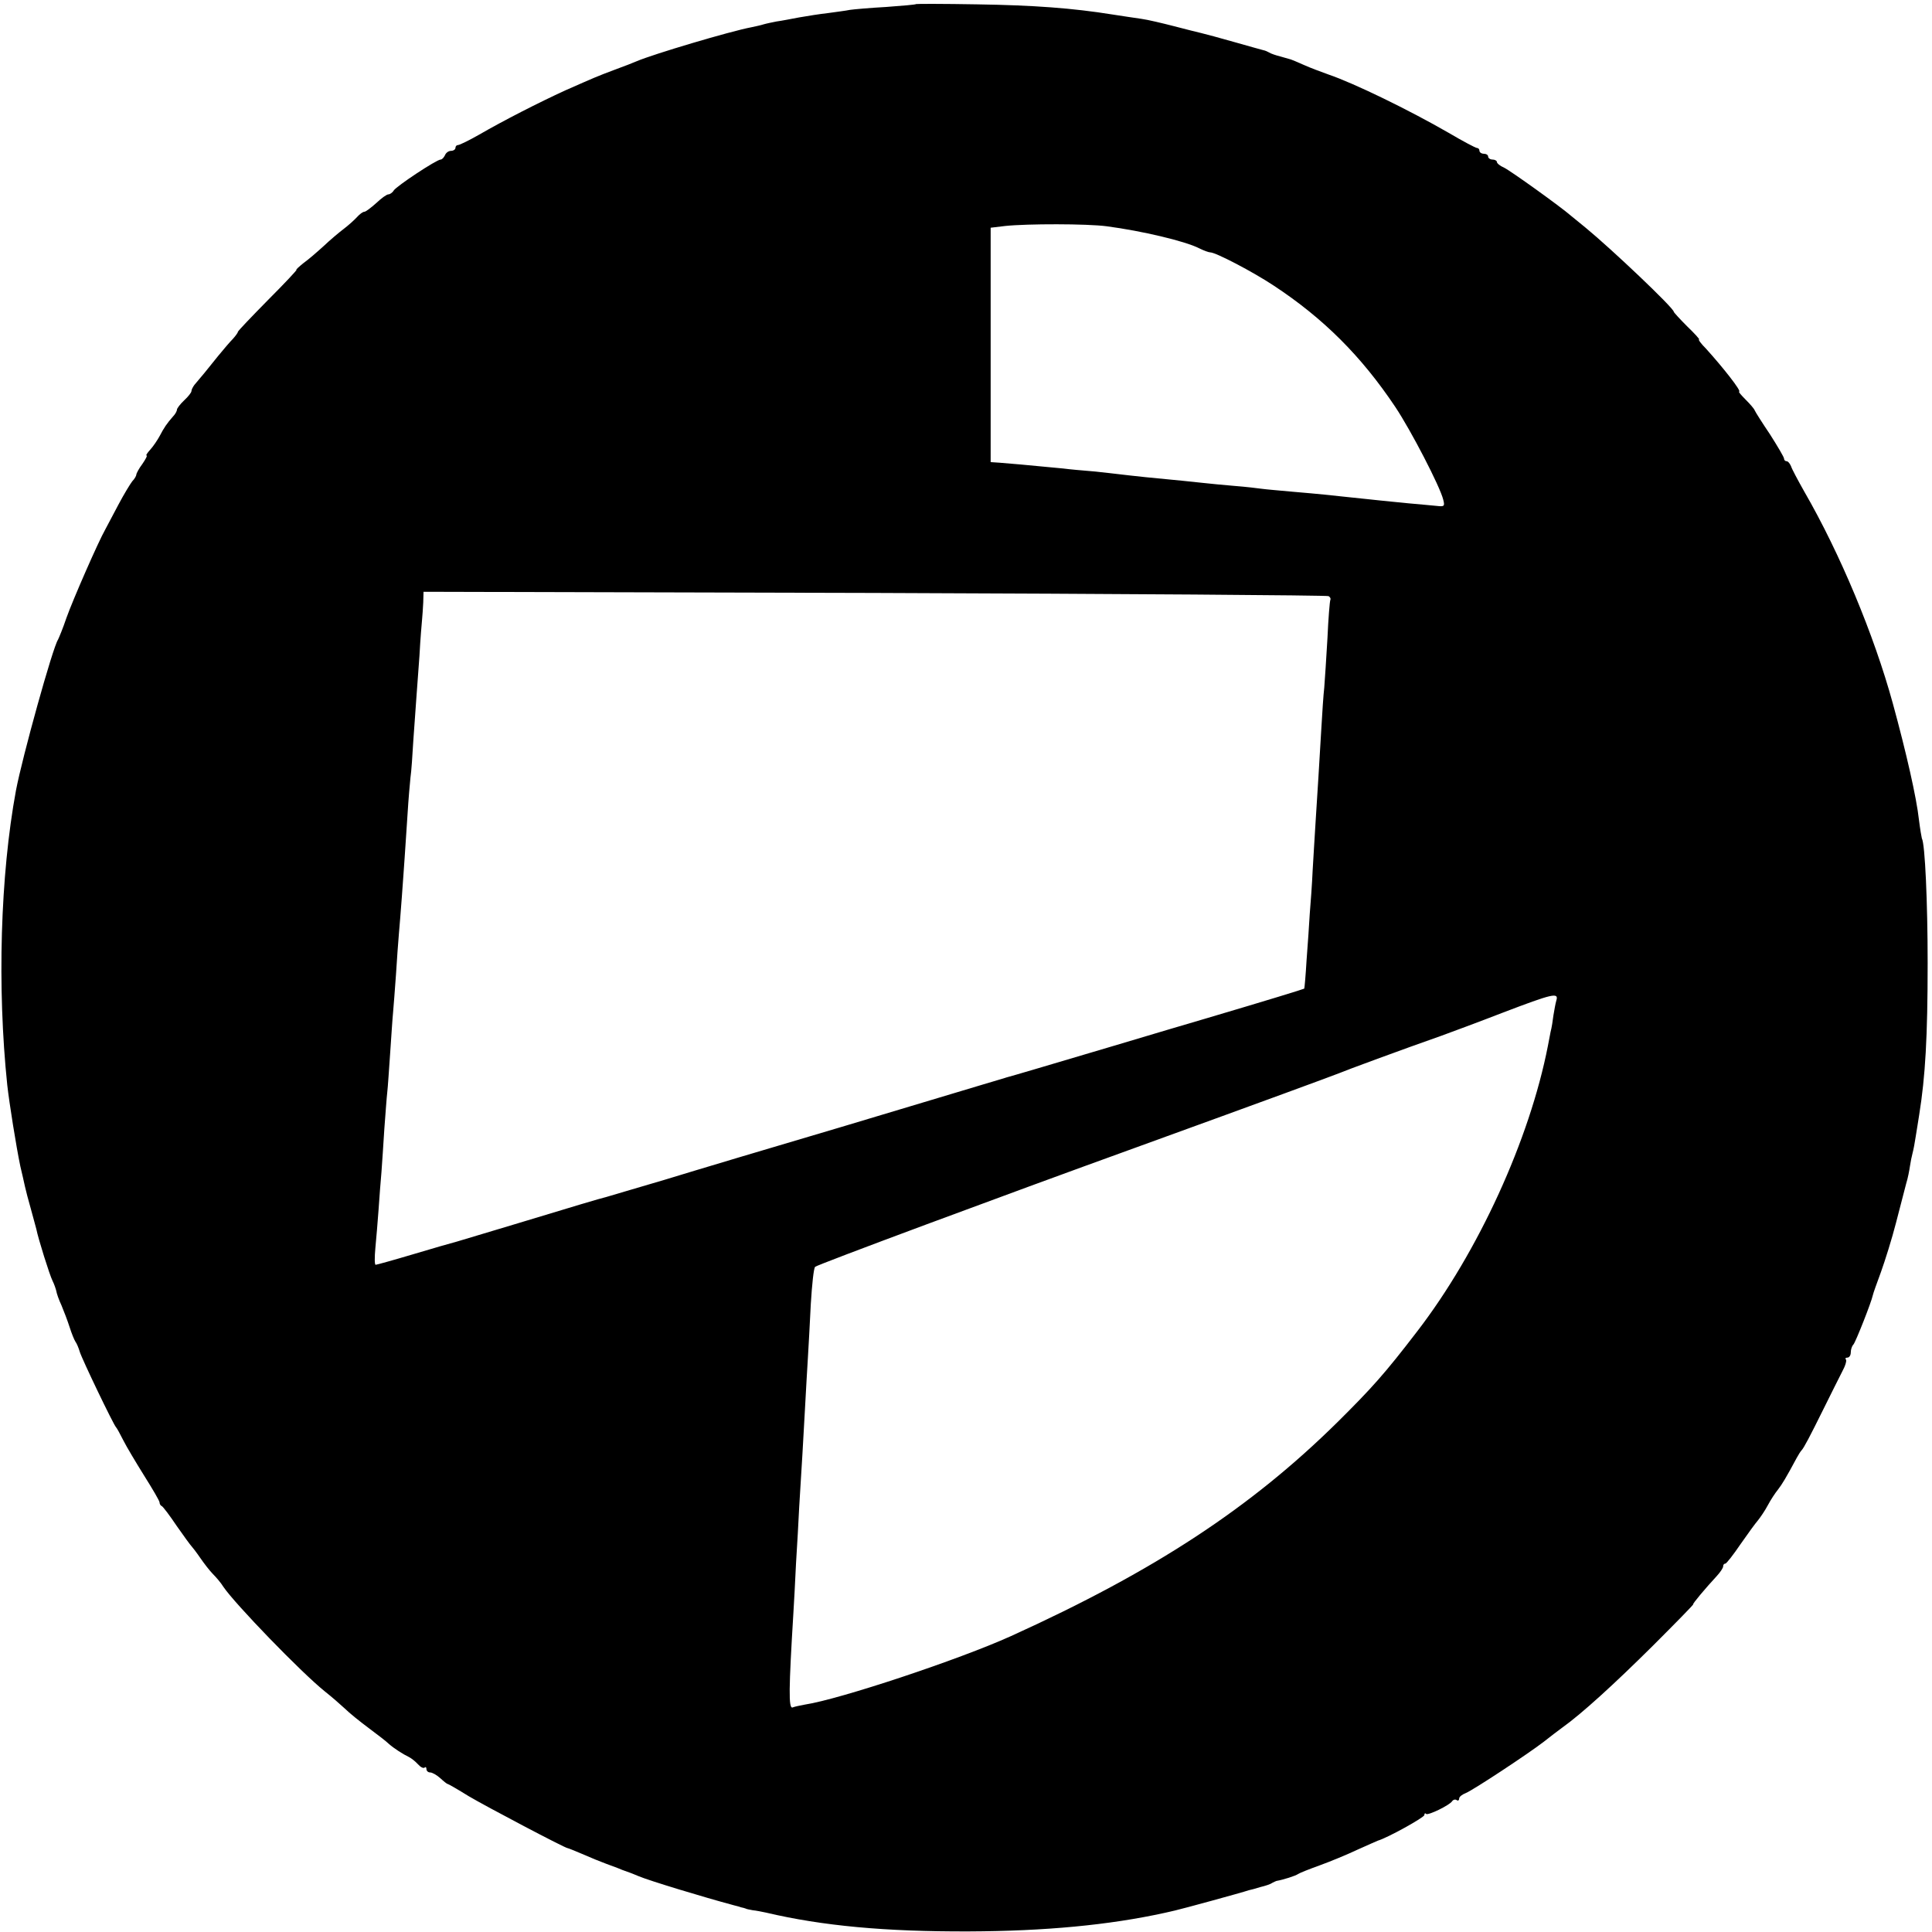
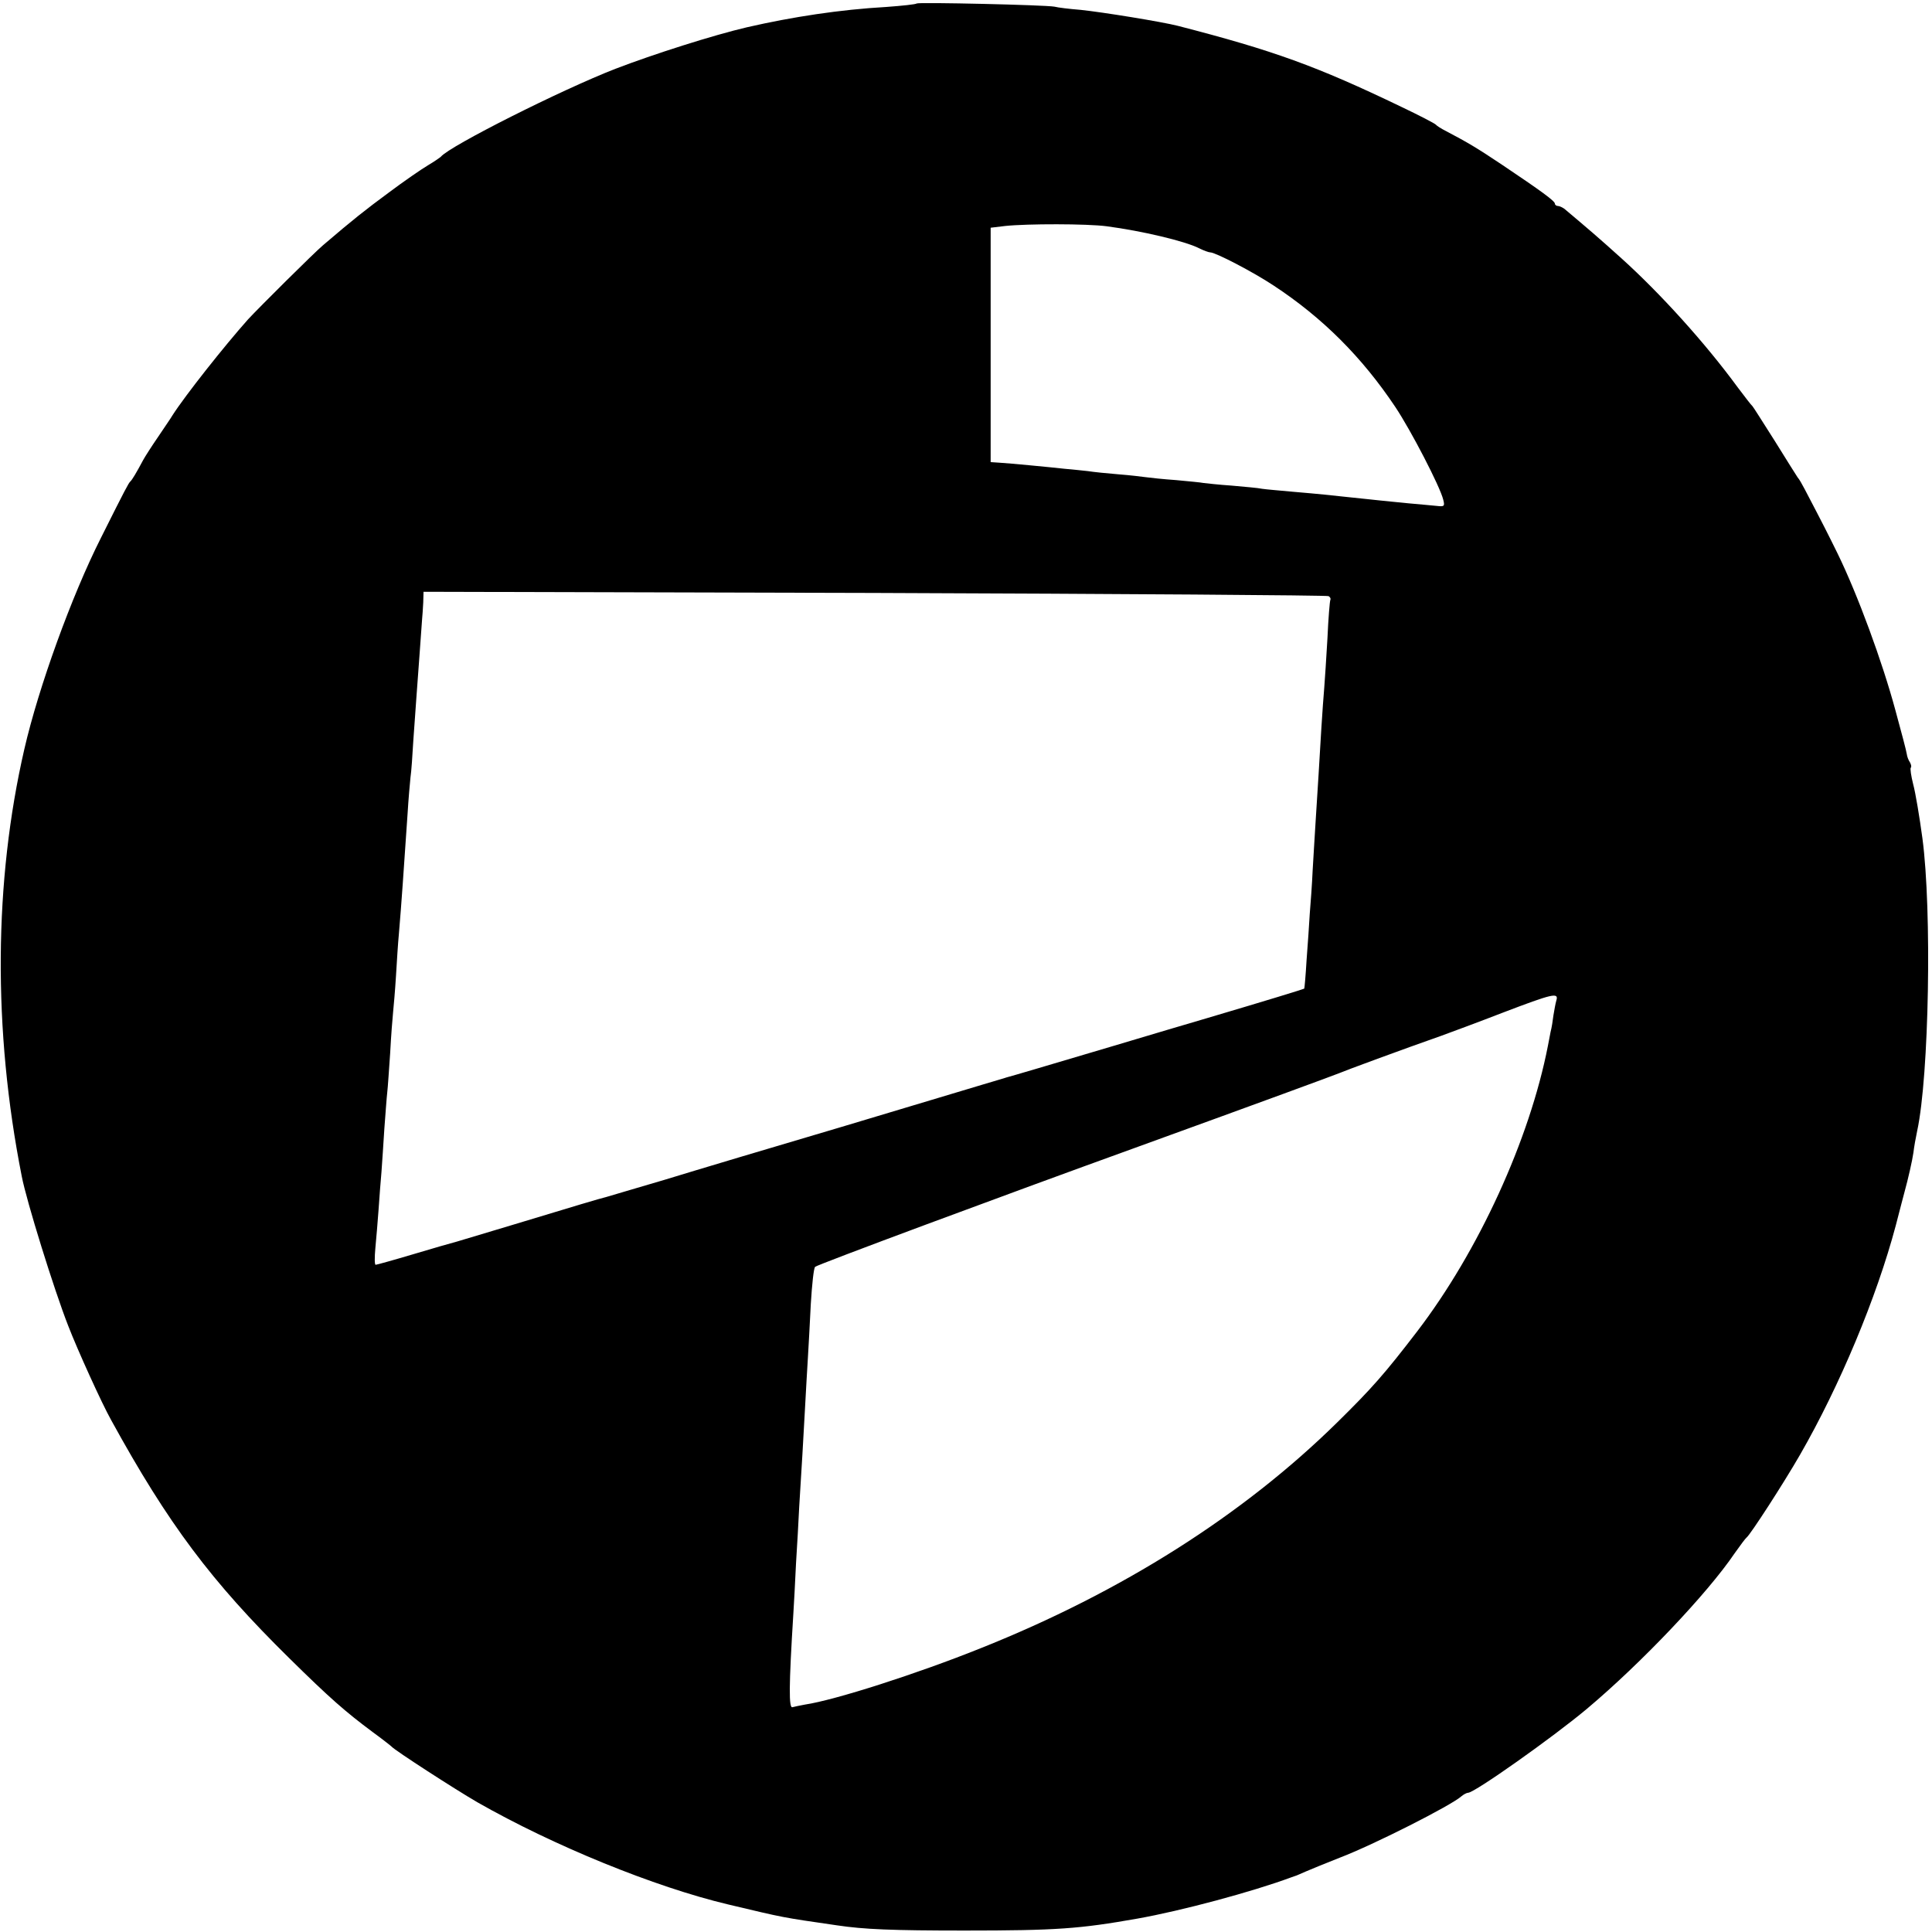
<svg xmlns="http://www.w3.org/2000/svg" version="1.0" width="666pt" height="666pt" viewBox="0 0 666 666" preserveAspectRatio="xMidYMid meet">
  <g transform="translate(0,666) scale(0.1,-0.1)" fill="#000000" stroke="none">
-     <path d="M3158 6646 c-1 -2 -48 -6 -103 -10 -55 -3 -111 -8 -125 -10 -14 -3 -47 -7 -75 -11 -27 -3 -72 -10 -100 -15 -27 -5 -62 -12 -78 -14 -15 -3 -35 -7 -45 -10 -9 -3 -28 -7 -42 -10 -74 -14 -339 -93 -395 -117 -11 -5 -45 -18 -75 -29 -64 -24 -70 -27 -170 -71 -92 -42 -215 -105 -298 -153 -35 -20 -68 -36 -73 -36 -5 0 -9 -4 -9 -10 0 -5 -7 -10 -15 -10 -9 0 -18 -7 -21 -15 -4 -8 -10 -15 -15 -15 -14 0 -153 -92 -162 -107 -4 -7 -13 -13 -18 -13 -6 0 -24 -13 -42 -30 -18 -16 -36 -30 -41 -30 -5 0 -16 -8 -25 -18 -9 -10 -29 -28 -46 -41 -16 -12 -48 -39 -69 -59 -22 -20 -53 -47 -70 -59 -16 -13 -27 -23 -24 -23 3 0 -41 -47 -98 -104 -57 -58 -104 -107 -104 -110 0 -3 -8 -14 -17 -24 -10 -10 -33 -37 -51 -59 -34 -43 -63 -78 -82 -100 -5 -7 -10 -16 -10 -21 0 -5 -11 -19 -25 -32 -14 -13 -25 -28 -25 -32 0 -5 -6 -16 -13 -23 -22 -25 -32 -40 -46 -67 -8 -15 -23 -37 -33 -48 -10 -11 -16 -20 -13 -20 4 0 -3 -13 -14 -29 -12 -16 -21 -33 -21 -37 0 -4 -6 -15 -14 -23 -7 -9 -29 -45 -48 -81 -19 -36 -39 -74 -45 -85 -24 -42 -112 -243 -134 -305 -12 -36 -26 -69 -29 -75 -18 -26 -123 -404 -145 -520 -54 -292 -65 -679 -30 -1015 7 -63 31 -213 45 -280 6 -25 13 -56 16 -70 3 -14 12 -48 20 -76 8 -28 16 -60 19 -70 7 -35 46 -159 56 -179 6 -12 11 -27 13 -35 1 -8 9 -31 18 -50 8 -19 21 -53 28 -75 7 -22 16 -44 20 -50 4 -5 11 -21 15 -35 8 -26 116 -251 125 -260 3 -3 14 -23 25 -45 11 -22 44 -77 72 -122 29 -46 53 -87 53 -92 0 -5 3 -11 8 -13 4 -2 27 -32 51 -68 25 -36 48 -67 51 -70 3 -3 17 -21 30 -40 13 -19 33 -45 44 -56 12 -12 28 -31 36 -44 39 -58 267 -294 349 -360 24 -19 55 -46 70 -60 14 -14 51 -44 82 -67 31 -23 62 -47 70 -55 17 -15 48 -35 69 -45 8 -4 22 -15 31 -25 9 -10 19 -15 23 -11 3 3 6 1 6 -5 0 -7 6 -12 13 -12 7 0 23 -9 35 -20 12 -11 23 -20 26 -20 2 0 35 -19 72 -42 59 -35 334 -180 341 -179 2 0 24 -9 50 -20 27 -12 64 -27 83 -34 19 -7 44 -16 55 -21 11 -4 22 -8 25 -9 3 -1 16 -6 30 -12 37 -16 233 -75 323 -99 4 -1 10 -3 15 -4 4 -1 12 -3 17 -5 6 -1 12 -3 15 -4 3 -2 14 -4 25 -6 11 -1 31 -5 45 -8 195 -46 412 -66 700 -65 263 1 484 22 675 64 6 1 21 5 35 8 23 5 232 62 255 70 6 1 24 6 40 11 17 4 35 10 40 14 6 3 12 6 15 7 24 4 67 18 75 24 6 4 39 17 75 30 36 13 94 37 130 54 36 16 67 30 70 31 32 9 160 80 160 88 0 6 3 8 6 4 7 -6 81 30 90 44 3 5 10 7 15 4 5 -4 9 -1 9 5 0 6 10 14 23 19 25 10 213 134 269 177 20 16 49 38 64 49 66 47 178 149 312 282 79 79 142 143 139 143 -4 0 42 55 81 97 12 13 22 28 22 33 0 6 3 10 8 10 4 1 27 30 52 67 25 36 52 73 60 82 8 10 24 33 34 52 10 19 26 43 35 54 14 18 28 41 65 110 6 11 13 22 16 25 8 8 29 48 76 143 25 51 54 108 64 128 11 20 17 39 13 43 -3 3 -1 6 5 6 7 0 12 8 12 18 0 10 4 22 9 27 8 9 62 146 67 170 1 6 14 42 28 80 14 39 38 115 52 170 14 55 30 116 35 135 6 19 11 46 13 60 2 14 6 34 9 45 3 11 8 37 11 58 3 20 9 54 12 75 21 131 29 267 29 522 0 209 -9 412 -20 430 -1 3 -6 32 -10 64 -8 75 -44 233 -90 401 -65 237 -182 517 -305 730 -22 39 -43 78 -46 88 -4 9 -10 17 -15 17 -5 0 -9 4 -9 9 0 5 -22 42 -48 83 -27 40 -51 78 -53 83 -2 6 -16 22 -32 38 -15 15 -25 27 -22 27 10 0 -55 83 -114 148 -17 17 -28 32 -24 32 3 0 -15 20 -41 45 -25 25 -46 48 -46 50 0 13 -214 216 -304 290 -21 17 -43 35 -49 40 -39 34 -211 157 -232 167 -14 6 -25 15 -25 20 0 4 -7 8 -15 8 -8 0 -15 5 -15 10 0 6 -7 10 -15 10 -8 0 -15 5 -15 10 0 6 -4 10 -9 10 -4 0 -48 23 -97 52 -137 79 -326 171 -414 201 -25 9 -63 23 -85 33 -22 10 -42 18 -45 19 -3 1 -18 5 -35 10 -16 4 -34 10 -40 14 -5 3 -14 7 -20 8 -5 1 -50 14 -100 28 -49 14 -101 28 -114 31 -14 3 -56 14 -95 24 -39 10 -89 22 -111 25 -22 3 -67 10 -100 15 -137 22 -271 32 -467 35 -113 2 -208 2 -210 1z m657 -766 c121 -16 270 -51 319 -76 16 -8 33 -14 38 -14 19 0 147 -67 218 -114 172 -113 303 -244 420 -419 54 -81 154 -274 165 -319 6 -23 4 -25 -22 -22 -15 1 -59 6 -98 9 -38 4 -83 8 -100 10 -16 2 -59 6 -95 10 -36 4 -78 8 -95 10 -16 2 -66 6 -110 10 -44 4 -91 8 -105 10 -14 2 -56 7 -95 10 -38 3 -86 8 -105 10 -37 4 -94 10 -200 20 -36 4 -76 8 -90 10 -14 2 -54 6 -90 10 -36 3 -83 7 -105 10 -123 12 -193 18 -220 20 l-30 2 0 404 0 404 50 6 c76 8 282 8 350 -1z m765 -1275 c6 -4 8 -9 6 -13 -2 -4 -7 -63 -10 -132 -4 -69 -9 -145 -11 -170 -3 -25 -7 -88 -10 -140 -7 -117 -13 -220 -20 -325 -3 -44 -7 -118 -10 -165 -2 -47 -7 -114 -10 -150 -2 -36 -7 -108 -11 -160 -3 -52 -7 -96 -8 -98 -3 -2 -123 -39 -336 -102 -52 -15 -196 -58 -320 -95 -246 -73 -347 -103 -370 -109 -8 -3 -44 -13 -80 -24 -36 -11 -256 -77 -490 -147 -234 -69 -508 -151 -609 -182 -101 -30 -191 -56 -200 -59 -21 -5 -112 -32 -316 -94 -93 -28 -183 -55 -200 -60 -16 -4 -85 -24 -152 -44 -67 -20 -125 -36 -128 -36 -4 0 -4 26 -1 58 3 31 8 91 11 132 3 41 7 100 10 130 2 30 7 98 10 150 4 52 8 109 10 125 2 17 6 77 10 135 4 58 8 121 10 140 2 19 6 78 10 130 3 52 8 115 10 140 2 25 7 81 10 125 3 44 8 107 10 140 2 33 7 101 10 150 3 50 8 106 10 125 3 19 7 78 10 130 4 52 8 115 10 140 2 25 7 92 11 150 3 58 8 114 9 125 1 11 3 37 4 58 l1 37 1555 -4 c856 -3 1560 -8 1565 -11z m785 -1394 c-3 -10 -7 -33 -10 -51 -2 -17 -6 -43 -10 -58 -3 -15 -7 -36 -9 -47 -63 -323 -240 -711 -451 -985 -112 -146 -156 -195 -275 -313 -299 -295 -631 -513 -1125 -737 -179 -81 -591 -218 -710 -236 -16 -3 -36 -7 -43 -10 -14 -4 -13 63 3 326 2 30 6 107 9 170 4 63 9 151 11 195 9 144 14 228 20 340 3 61 8 139 10 175 2 36 7 119 10 185 4 66 10 124 15 128 6 7 646 245 1105 411 444 161 683 249 700 256 18 8 221 83 355 130 30 11 125 46 210 79 173 66 194 71 185 42z" />
+     <path d="M3160 6648 c-3 -3 -50 -8 -105 -12 -159 -9 -323 -34 -480 -70 -116 -27 -323 -93 -453 -143 -188 -73 -571 -266 -602 -303 -3 -3 -23 -17 -45 -30 -22 -13 -83 -55 -135 -94 -80 -59 -122 -92 -226 -181 -30 -25 -223 -217 -259 -256 -81 -91 -215 -260 -260 -330 -5 -9 -28 -42 -50 -75 -22 -32 -45 -68 -51 -79 -24 -45 -39 -70 -45 -75 -6 -6 -15 -22 -101 -194 -101 -200 -215 -515 -264 -728 -105 -456 -109 -967 -9 -1473 16 -84 111 -390 160 -515 32 -83 116 -268 148 -325 197 -359 346 -557 613 -820 142 -140 195 -186 289 -256 33 -24 62 -47 65 -50 11 -13 220 -148 296 -192 261 -149 611 -292 864 -352 198 -47 182 -44 375 -72 94 -14 189 -18 440 -18 317 0 397 6 595 41 153 27 398 93 530 142 8 3 17 6 20 7 3 1 16 7 30 13 14 6 67 28 118 48 118 45 386 181 420 212 7 6 18 12 23 12 22 0 292 191 409 289 187 157 416 398 510 537 19 27 37 51 41 54 13 10 127 186 184 285 137 238 264 542 330 790 14 55 28 107 30 115 13 47 27 109 31 137 2 18 8 52 13 75 41 190 51 761 18 1008 -10 74 -24 158 -32 187 -7 28 -11 54 -8 57 3 2 1 11 -3 18 -5 7 -10 20 -11 29 -1 9 -19 77 -39 150 -45 167 -130 399 -200 542 -31 63 -49 99 -113 221 -9 17 -19 35 -24 40 -4 6 -40 63 -79 126 -40 63 -74 117 -77 120 -4 3 -26 32 -51 65 -112 153 -267 324 -400 444 -82 74 -114 101 -197 171 -7 5 -17 10 -23 10 -5 0 -10 4 -10 8 0 9 -45 42 -185 136 -84 56 -114 74 -190 114 -16 8 -32 18 -35 22 -3 4 -57 32 -120 62 -291 140 -440 194 -770 279 -55 14 -258 47 -335 55 -38 3 -79 8 -90 11 -31 6 -469 16 -475 11z m655 -768 c121 -16 270 -51 319 -76 16 -8 33 -14 38 -14 18 0 147 -67 218 -114 169 -111 305 -247 420 -419 54 -81 154 -274 165 -319 6 -23 4 -25 -22 -22 -15 1 -59 6 -98 9 -38 4 -83 8 -100 10 -16 2 -59 6 -95 10 -36 4 -78 8 -95 10 -16 2 -66 6 -110 10 -44 4 -91 8 -104 10 -13 3 -61 7 -105 11 -45 3 -88 8 -97 9 -9 2 -52 6 -95 10 -43 3 -90 8 -104 10 -14 2 -56 7 -95 10 -38 3 -86 8 -105 11 -19 2 -55 6 -80 8 -25 3 -79 8 -120 12 -41 4 -88 8 -105 9 l-30 2 0 404 0 404 50 6 c76 8 282 8 350 -1z m765 -1275 c6 -4 8 -9 6 -13 -2 -4 -7 -63 -10 -132 -4 -69 -9 -145 -11 -170 -2 -25 -7 -88 -10 -140 -6 -109 -13 -211 -20 -325 -3 -44 -7 -118 -10 -165 -2 -47 -7 -114 -10 -150 -2 -36 -7 -108 -11 -160 -3 -52 -7 -96 -8 -98 -3 -2 -123 -39 -336 -102 -52 -15 -196 -58 -320 -95 -246 -73 -347 -103 -370 -109 -8 -3 -44 -13 -80 -24 -36 -11 -256 -77 -490 -147 -234 -69 -508 -151 -609 -182 -101 -30 -191 -56 -200 -59 -21 -5 -112 -32 -316 -94 -93 -28 -183 -55 -200 -60 -16 -4 -85 -24 -152 -44 -67 -20 -125 -36 -128 -36 -4 0 -4 26 -1 58 3 31 8 91 11 132 3 41 7 100 10 130 2 30 7 98 10 150 4 52 8 109 10 125 2 17 6 77 10 135 3 58 8 121 10 140 2 19 7 76 10 125 3 50 7 115 10 145 9 105 17 224 30 415 3 50 8 106 10 125 3 19 7 78 10 130 4 52 8 115 10 140 2 25 7 92 11 150 4 58 8 114 9 125 1 11 3 37 4 58 l1 37 1555 -4 c856 -3 1560 -8 1565 -11z m785 -1394 c-3 -10 -7 -33 -10 -51 -2 -17 -6 -43 -10 -58 -3 -15 -7 -36 -9 -47 -63 -323 -239 -708 -451 -985 -112 -146 -156 -196 -275 -313 -324 -319 -743 -585 -1230 -779 -219 -88 -503 -179 -605 -194 -16 -3 -36 -7 -43 -9 -13 -5 -13 68 3 325 2 30 6 107 9 170 4 63 9 151 11 195 9 144 14 228 20 340 3 61 8 139 10 175 2 36 7 119 10 185 4 66 10 124 15 128 6 7 646 245 1105 411 444 161 683 249 700 256 18 8 221 83 355 130 30 11 125 46 210 79 173 66 194 71 185 42z" />
  </g>
</svg>
